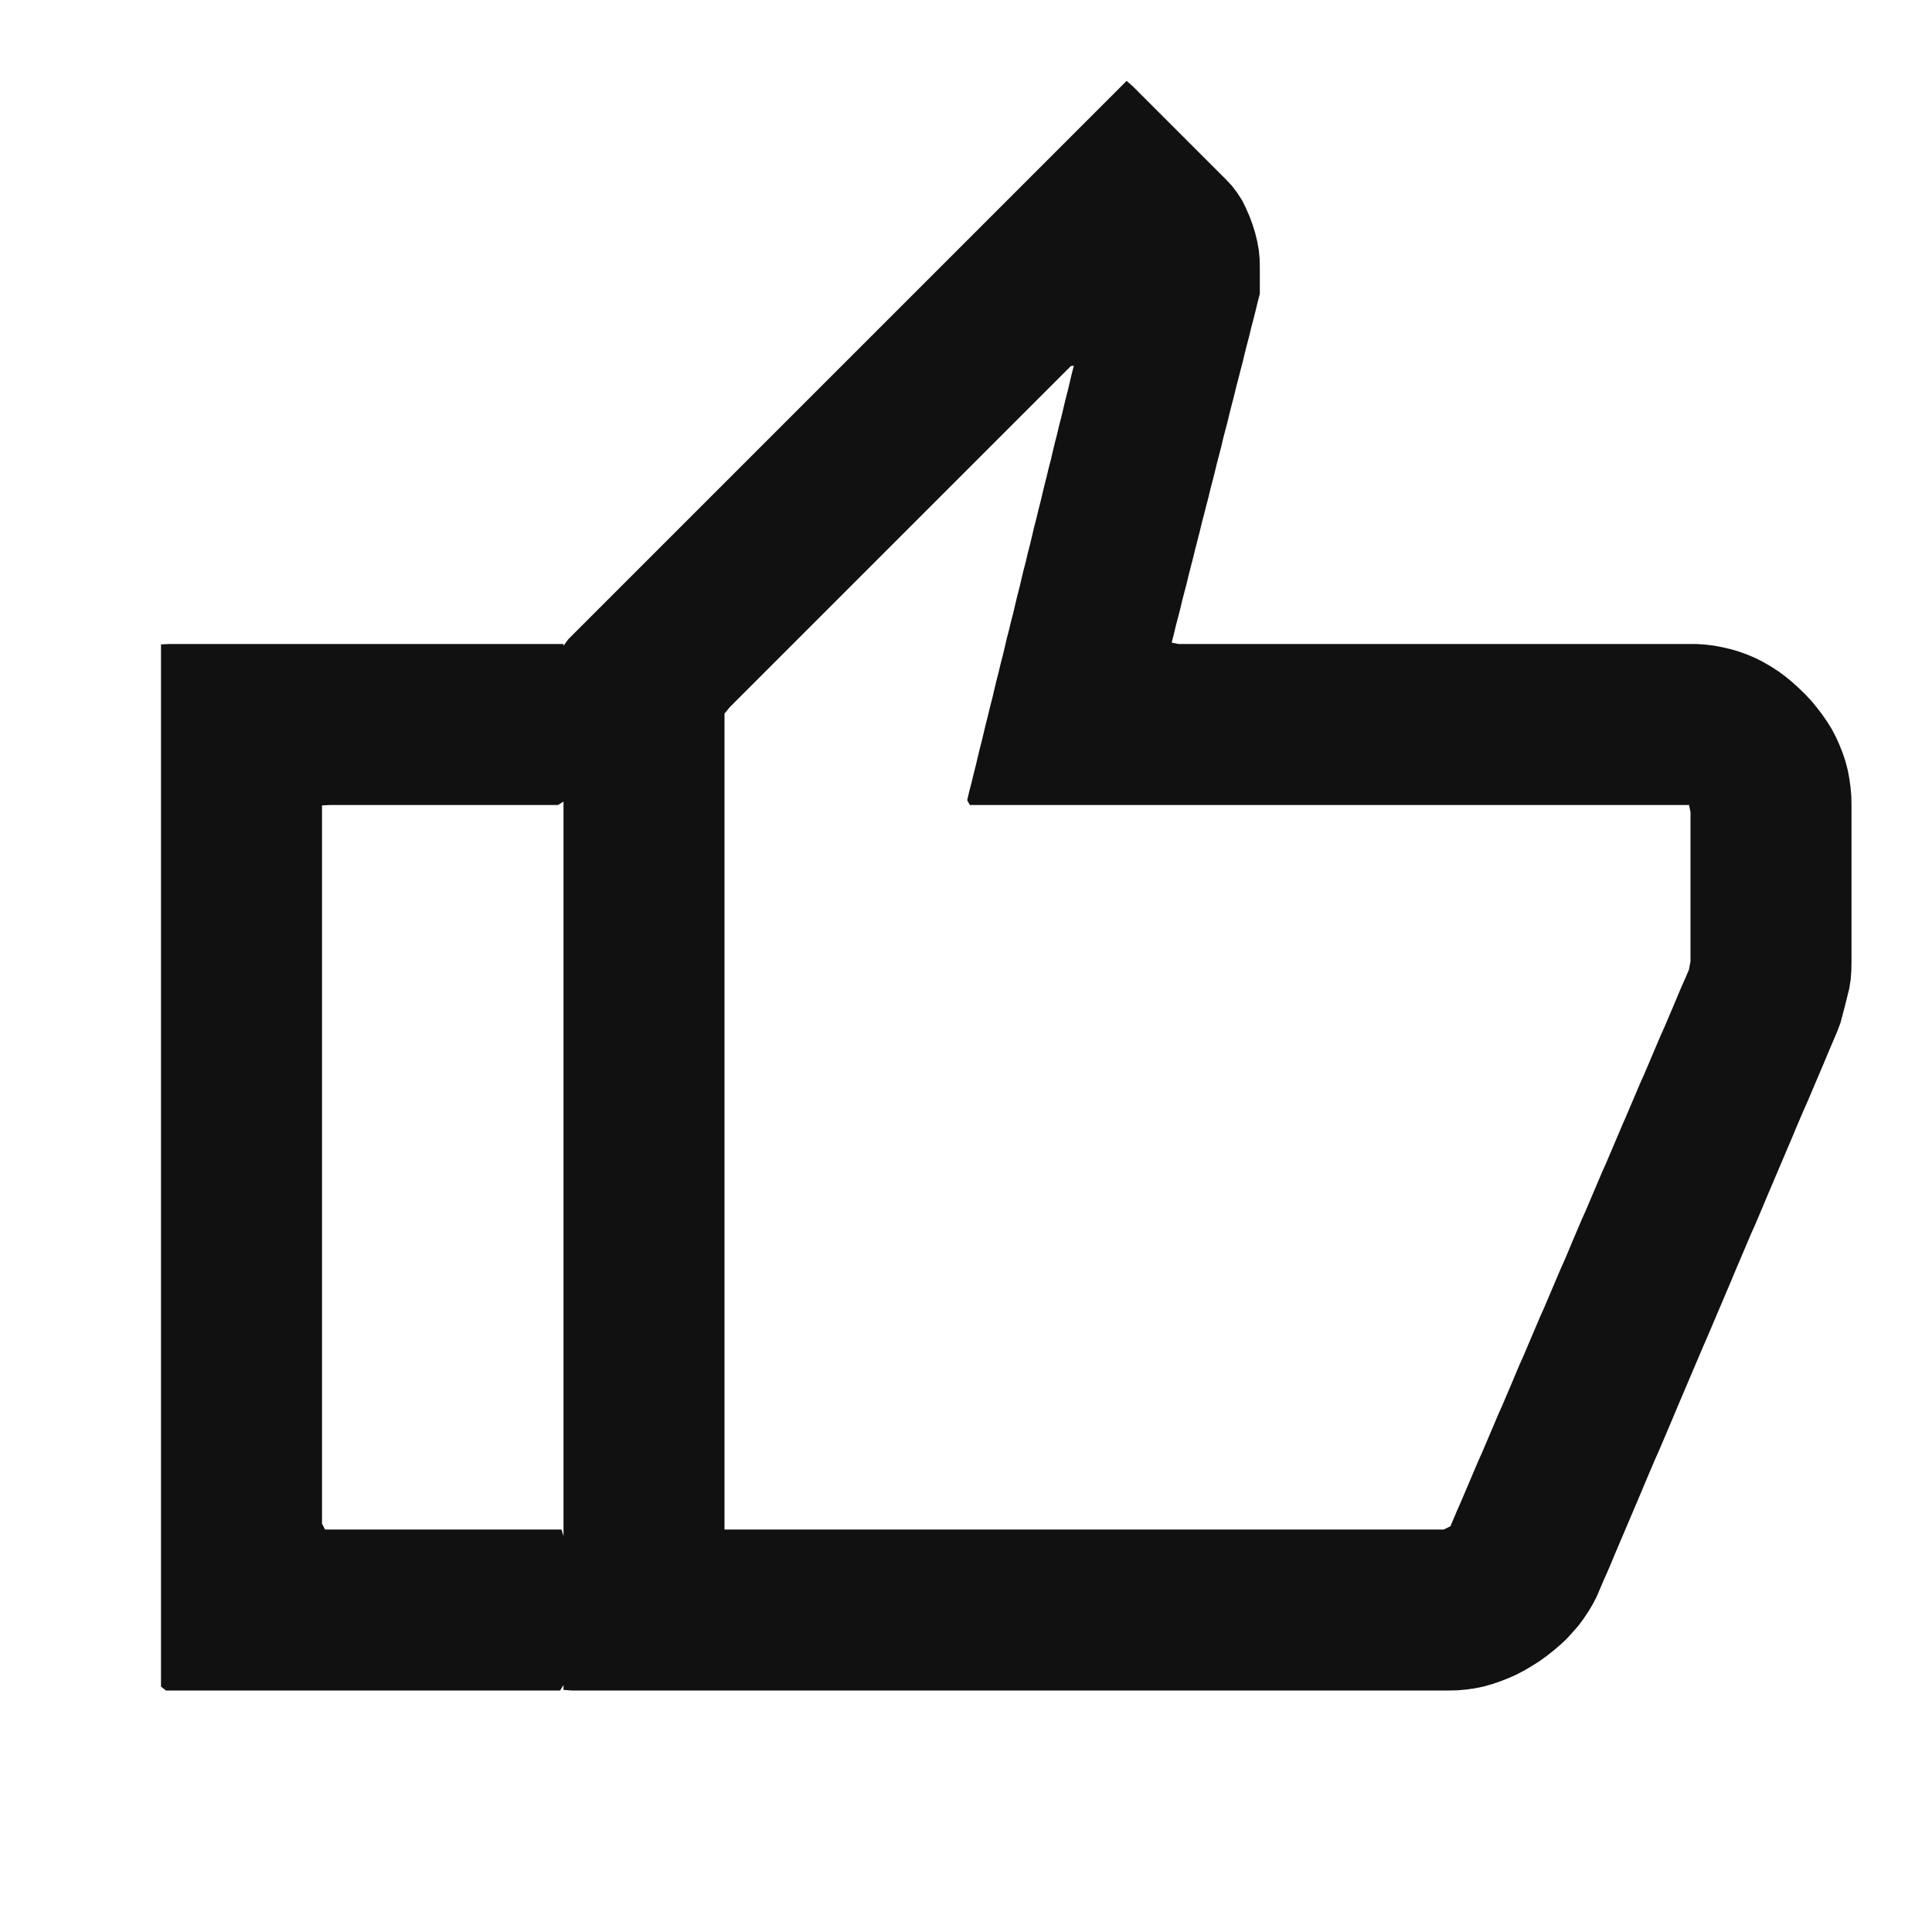
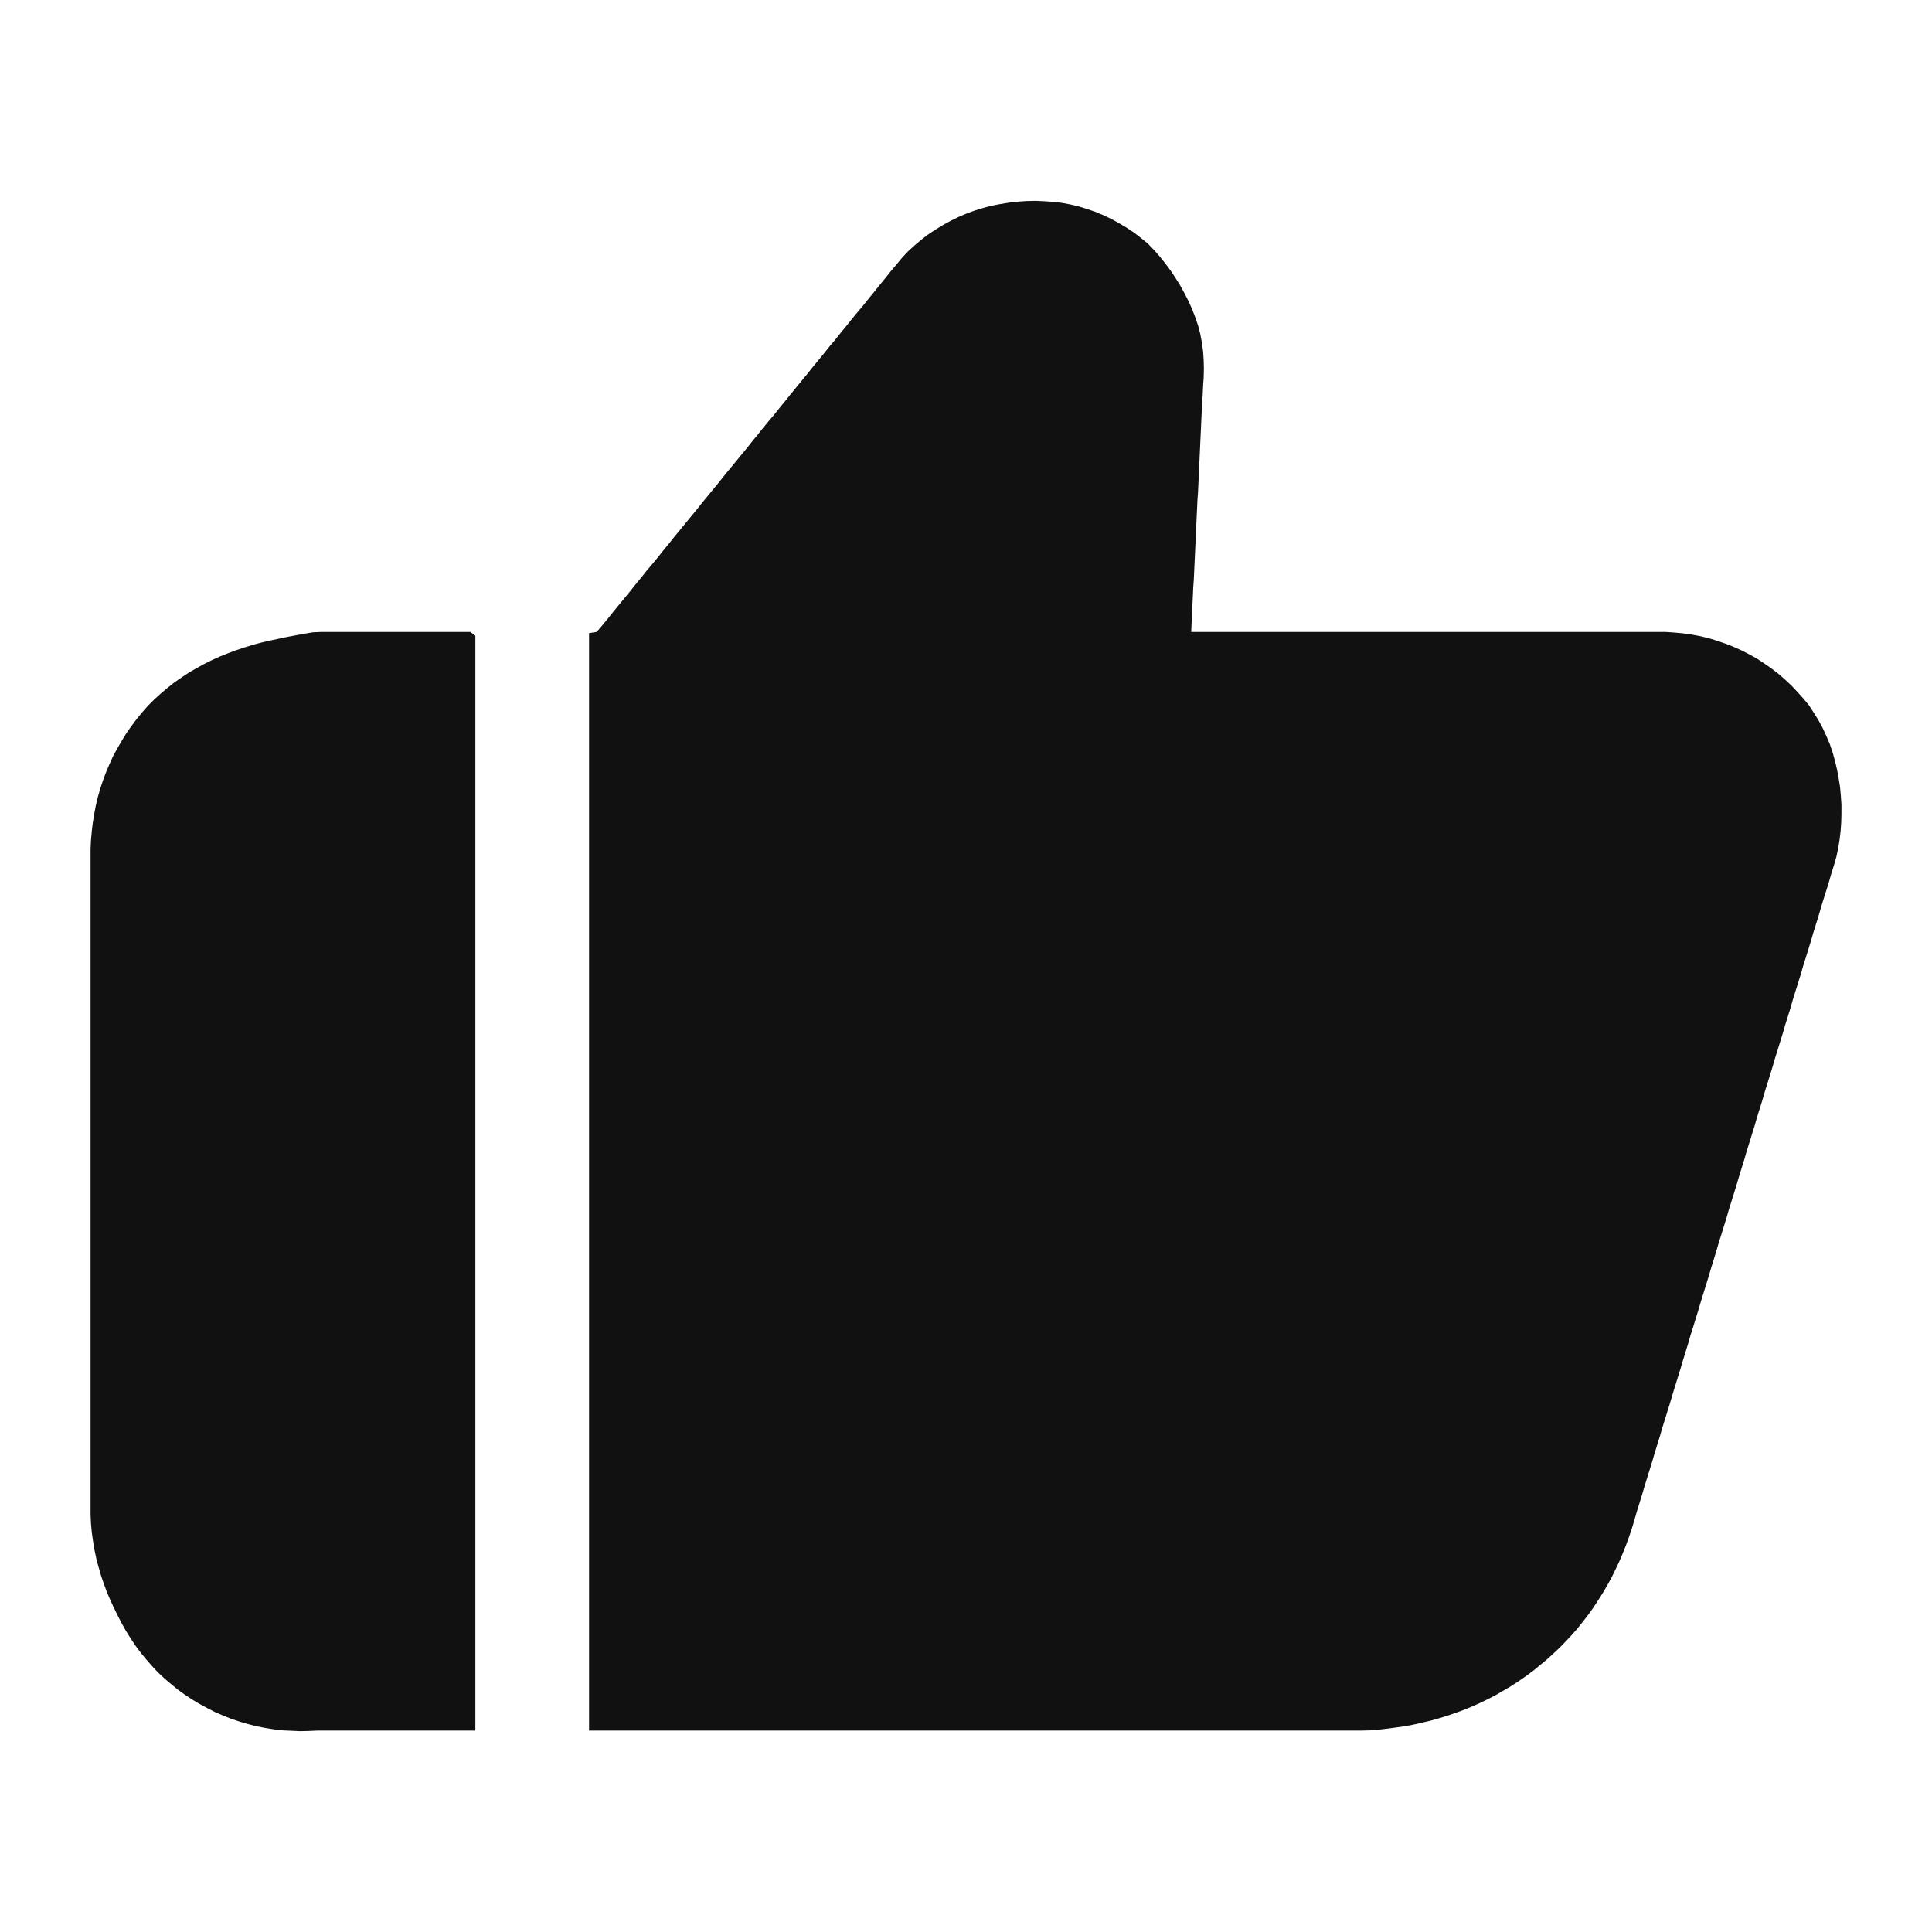
<svg xmlns="http://www.w3.org/2000/svg" width="22.0" height="22.0" viewBox="0 0 960.0 960.0">
-   <path d="M720.0 840.0L715.6 840.0L711.3 840.0L706.9 840.0L702.6 840.0L698.2 840.0L693.8 840.0L689.5 840.0L685.1 840.0L680.8 840.0L676.4 840.0L672.0 840.0L667.7 840.0L663.3 840.0L659.0 840.0L654.6 840.0L650.3 840.0L645.9 840.0L641.5 840.0L637.2 840.0L632.8 840.0L628.5 840.0L624.1 840.0L619.7 840.0L615.4 840.0L611.0 840.0L606.7 840.0L602.3 840.0L597.9 840.0L593.6 840.0L589.2 840.0L584.9 840.0L580.5 840.0L576.1 840.0L571.8 840.0L567.4 840.0L563.1 840.0L558.7 840.0L554.3 840.0L550.0 840.0L545.6 840.0L541.3 840.0L536.9 840.0L532.5 840.0L528.2 840.0L523.8 840.0L519.5 840.0L515.1 840.0L510.8 840.0L506.4 840.0L502.0 840.0L497.7 840.0L493.3 840.0L489.0 840.0L484.6 840.0L480.2 840.0L475.9 840.0L471.5 840.0L467.2 840.0L462.8 840.0L458.4 840.0L454.1 840.0L449.7 840.0L445.4 840.0L441.0 840.0L436.6 840.0L432.3 840.0L427.9 840.0L423.6 840.0L419.2 840.0L414.8 840.0L410.5 840.0L406.1 840.0L401.8 840.0L397.4 840.0L393.0 840.0L388.7 840.0L384.3 840.0L380.0 840.0L375.6 840.0L371.3 840.0L366.9 840.0L362.5 840.0L358.2 840.0L353.8 840.0L349.5 840.0L345.1 840.0L340.7 840.0L336.4 840.0L332.0 840.0L327.7 840.0L323.3 840.0L318.9 840.0L314.6 840.0L310.2 840.0L305.9 840.0L301.5 840.0L297.1 840.0L292.8 840.0L288.4 840.0L284.1 840.0L280.0 839.7L280.0 835.3L280.0 831.0L280.0 826.6L280.0 822.3L280.0 817.9L280.0 813.5L280.0 809.2L280.0 804.8L280.0 800.5L280.0 796.1L280.0 791.8L280.0 787.4L280.0 783.0L280.0 778.7L280.0 774.3L280.0 770.0L280.0 765.6L280.0 761.2L280.0 756.9L280.0 752.5L280.0 748.2L280.0 743.8L280.0 739.4L280.0 735.1L280.0 730.7L280.0 726.4L280.0 722.0L280.0 717.6L280.0 713.3L280.0 708.9L280.0 704.6L280.0 700.2L280.0 695.8L280.0 691.5L280.0 687.1L280.0 682.8L280.0 678.4L280.0 674.0L280.0 669.7L280.0 665.3L280.0 661.0L280.0 656.6L280.0 652.3L280.0 647.9L280.0 643.5L280.0 639.2L280.0 634.8L280.0 630.5L280.0 626.1L280.0 621.7L280.0 617.4L280.0 613.0L280.0 608.7L280.0 604.3L280.0 599.9L280.0 595.6L280.0 591.2L280.0 586.9L280.0 582.5L280.0 578.1L280.0 573.8L280.0 569.4L280.0 565.1L280.0 560.7L280.0 556.3L280.0 552.0L280.0 547.6L280.0 543.3L280.0 538.9L280.0 534.5L280.0 530.2L280.0 525.8L280.0 521.5L280.0 517.1L280.0 512.8L280.0 508.4L280.0 504.0L280.0 499.7L280.0 495.3L280.0 491.0L280.0 486.6L280.0 482.2L280.0 477.9L280.0 473.5L280.0 469.2L280.0 464.8L280.0 460.4L280.0 456.1L280.0 451.7L280.0 447.4L280.0 443.0L280.0 438.6L280.0 434.3L280.0 429.9L280.0 425.6L280.0 421.2L280.0 416.8L280.0 412.5L280.0 408.1L280.0 403.8L280.0 399.4L280.0 395.0L280.0 390.7L280.0 386.3L280.0 382.0L280.0 377.6L280.0 373.3L280.0 368.9L280.0 364.5L280.0 360.2L280.0 355.8L280.0 351.5L280.0 347.1L280.0 342.7L280.0 338.4L280.0 334.0L280.0 329.7L280.0 325.3L280.0 320.9L282.4 317.6L285.5 314.5L288.6 311.4L291.7 308.3L294.7 305.3L297.8 302.2L300.9 299.1L304.0 296.0L307.1 292.9L310.2 289.8L313.2 286.8L316.3 283.7L319.4 280.6L322.5 277.5L325.6 274.4L328.7 271.3L331.7 268.3L334.8 265.2L337.9 262.1L341.0 259.0L344.1 255.9L347.2 252.8L350.2 249.8L353.3 246.7L356.4 243.6L359.5 240.5L362.6 237.4L365.6 234.4L368.7 231.3L371.8 228.2L374.9 225.1L378.0 222.0L381.1 218.9L384.1 215.9L387.2 212.8L390.3 209.7L393.4 206.6L396.5 203.5L399.6 200.4L402.6 197.4L405.7 194.3L408.8 191.2L411.9 188.1L415.0 185.0L418.1 181.9L421.1 178.9L424.2 175.8L427.3 172.7L430.4 169.6L433.5 166.5L436.5 163.5L439.6 160.4L442.7 157.3L445.8 154.2L448.9 151.1L452.0 148.0L455.0 145.0L458.1 141.9L461.2 138.8L464.3 135.7L467.4 132.6L470.5 129.5L473.5 126.5L476.6 123.4L479.7 120.3L482.8 117.2L485.9 114.1L488.9 111.1L492.0 108.0L495.1 104.9L498.2 101.8L501.3 98.7L504.4 95.6L507.4 92.6L510.5 89.5L513.6 86.4L516.7 83.3L519.8 80.2L522.9 77.1L525.9 74.1L529.0 71.0L532.1 67.9L535.2 64.8L538.3 61.7L541.4 58.6L544.4 55.6L547.5 52.5L550.6 49.4L553.7 46.3L556.8 43.2L559.8 40.2L562.9 42.9L566.0 46.0L569.1 49.1L572.2 52.2L575.3 55.3L578.3 58.3L581.4 61.4L584.5 64.5L587.6 67.6L590.7 70.7L593.8 73.8L596.8 76.8L599.9 79.9L603.0 83.0L606.1 86.1L609.2 89.2L612.1 92.3L614.7 95.7L617.1 99.4L619.0 103.2L620.8 107.3L622.4 111.6L623.7 115.8L624.7 119.9L625.5 124.3L625.9 128.6L626.0 132.9L626.0 137.3L626.0 141.6L626.0 146.0L624.9 150.2L623.9 154.4L622.8 158.7L621.7 162.9L620.7 167.1L619.6 171.3L618.5 175.6L617.5 179.8L616.4 184.0L615.3 188.3L614.2 192.5L613.2 196.7L612.1 200.9L611.0 205.2L610.0 209.4L608.9 213.6L607.8 217.8L606.8 222.1L605.7 226.3L604.6 230.5L603.6 234.7L602.5 239.0L601.4 243.2L600.4 247.4L599.3 251.6L598.2 255.9L597.1 260.1L596.1 264.3L595.0 268.6L593.9 272.8L592.9 277.0L591.8 281.2L590.7 285.5L589.7 289.7L588.6 293.9L587.5 298.1L586.5 302.4L585.4 306.6L584.3 310.8L583.3 315.0L582.2 319.3L585.6 320.0L590.0 320.0L594.3 320.0L598.7 320.0L603.0 320.0L607.4 320.0L611.8 320.0L616.1 320.0L620.5 320.0L624.8 320.0L629.2 320.0L633.6 320.0L637.9 320.0L642.3 320.0L646.6 320.0L651.0 320.0L655.4 320.0L659.7 320.0L664.1 320.0L668.4 320.0L672.8 320.0L677.2 320.0L681.5 320.0L685.9 320.0L690.2 320.0L694.6 320.0L698.9 320.0L703.3 320.0L707.7 320.0L712.0 320.0L716.4 320.0L720.7 320.0L725.1 320.0L729.5 320.0L733.8 320.0L738.2 320.0L742.5 320.0L746.9 320.0L751.3 320.0L755.6 320.0L760.0 320.0L764.3 320.0L768.7 320.0L773.1 320.0L777.4 320.0L781.8 320.0L786.1 320.0L790.5 320.0L794.9 320.0L799.2 320.0L803.6 320.0L807.9 320.0L812.3 320.0L816.7 320.0L821.0 320.0L825.4 320.0L829.7 320.0L834.1 320.0L838.4 320.0L842.9 320.0L847.3 320.3L851.6 320.8L855.8 321.6L860.1 322.6L864.2 323.8L868.3 325.3L872.3 327.0L876.2 329.0L880.0 331.2L883.7 333.6L887.1 336.1L890.5 338.9L893.7 341.8L897.0 345.0L900.0 348.2L902.8 351.6L905.4 355.0L907.9 358.6L910.2 362.3L912.2 366.1L914.0 370.1L915.6 374.1L917.0 378.3L918.1 382.5L918.9 386.7L919.5 391.0L919.9 395.4L920.0 399.8L920.0 404.2L920.0 408.5L920.0 412.9L920.0 417.3L920.0 421.6L920.0 426.0L920.0 430.3L920.0 434.7L920.0 439.1L920.0 443.4L920.0 447.8L920.0 452.1L920.0 456.5L920.0 460.9L920.0 465.2L920.0 469.6L920.0 473.9L920.0 478.3L919.9 482.5L919.6 486.7L918.9 491.1L917.8 495.6L916.7 500.0L915.6 504.2L914.5 508.3L913.0 512.3L911.3 516.3L909.6 520.3L907.9 524.3L906.2 528.4L904.5 532.4L902.8 536.4L901.1 540.4L899.4 544.4L897.7 548.4L895.9 552.4L894.2 556.4L892.5 560.4L890.8 564.5L889.1 568.5L887.4 572.5L885.7 576.5L884.0 580.5L882.3 584.5L880.6 588.5L878.9 592.5L877.2 596.5L875.5 600.6L873.8 604.6L872.1 608.6L870.3 612.6L868.6 616.6L866.9 620.6L865.2 624.6L863.5 628.6L861.8 632.6L860.1 636.7L858.4 640.7L856.7 644.7L855.0 648.7L853.3 652.7L851.6 656.7L849.9 660.7L848.2 664.7L846.4 668.8L844.7 672.8L843.0 676.8L841.3 680.8L839.6 684.8L837.9 688.8L836.2 692.8L834.5 696.8L832.8 700.8L831.1 704.9L829.4 708.9L827.7 712.9L826.0 716.9L824.3 720.9L822.5 724.9L820.8 728.9L819.1 732.9L817.4 736.9L815.7 741.0L814.0 745.0L812.3 749.0L810.6 753.0L808.9 757.0L807.2 761.0L805.5 765.0L803.8 769.0L802.1 773.0L800.4 777.1L798.7 781.1L796.9 785.1L795.2 789.1L793.5 793.1L791.5 797.0L789.3 800.7L786.9 804.3L784.3 807.8L781.4 811.1L778.5 814.3L775.3 817.3L772.0 820.1L768.6 822.8L765.0 825.4L761.2 827.8L757.5 830.0L753.7 832.0L749.7 833.8L745.6 835.4L741.5 836.8L737.3 838.0L733.0 838.9L728.7 839.5L724.4 839.9L720.0 840.0ZM360.0 760.0L364.4 760.0L368.7 760.0L373.1 760.0L377.4 760.0L381.8 760.0L386.2 760.0L390.5 760.0L394.9 760.0L399.2 760.0L403.6 760.0L407.9 760.0L412.3 760.0L416.7 760.0L421.0 760.0L425.4 760.0L429.7 760.0L434.1 760.0L438.5 760.0L442.8 760.0L447.2 760.0L451.5 760.0L455.9 760.0L460.3 760.0L464.6 760.0L469.0 760.0L473.3 760.0L477.7 760.0L482.0 760.0L486.4 760.0L490.8 760.0L495.1 760.0L499.5 760.0L503.8 760.0L508.2 760.0L512.6 760.0L516.9 760.0L521.3 760.0L525.6 760.0L530.0 760.0L534.4 760.0L538.7 760.0L543.1 760.0L547.4 760.0L551.8 760.0L556.1 760.0L560.5 760.0L564.9 760.0L569.2 760.0L573.6 760.0L577.9 760.0L582.3 760.0L586.7 760.0L591.0 760.0L595.4 760.0L599.7 760.0L604.1 760.0L608.4 760.0L612.8 760.0L617.2 760.0L621.5 760.0L625.9 760.0L630.2 760.0L634.6 760.0L639.0 760.0L643.3 760.0L647.7 760.0L652.0 760.0L656.4 760.0L660.8 760.0L665.1 760.0L669.5 760.0L673.8 760.0L678.2 760.0L682.5 760.0L686.9 760.0L691.3 760.0L695.6 760.0L700.0 760.0L704.3 760.0L708.7 760.0L713.1 760.0L717.4 760.0L720.7 758.4L722.4 754.4L724.1 750.4L725.9 746.3L727.6 742.3L729.3 738.3L731.0 734.3L732.7 730.3L734.4 726.3L736.2 722.3L737.9 718.3L739.6 714.3L741.3 710.3L743.0 706.3L744.7 702.3L746.5 698.3L748.2 694.3L749.9 690.3L751.6 686.3L753.3 682.2L755.0 678.2L756.8 674.2L758.5 670.2L760.2 666.2L761.9 662.2L763.6 658.2L765.3 654.2L767.1 650.2L768.8 646.2L770.5 642.2L772.2 638.2L773.9 634.2L775.6 630.2L777.4 626.2L779.1 622.2L780.8 618.1L782.5 614.1L784.2 610.1L785.9 606.1L787.7 602.1L789.4 598.1L791.1 594.1L792.8 590.1L794.5 586.1L796.2 582.1L798.0 578.1L799.7 574.1L801.4 570.1L803.1 566.1L804.8 562.1L806.5 558.1L808.3 554.0L810.0 550.0L811.7 546.0L813.4 542.0L815.1 538.0L816.9 534.0L818.6 530.0L820.3 526.0L822.0 522.0L823.7 518.0L825.4 514.0L827.2 510.0L828.9 506.0L830.6 502.0L832.3 498.0L834.0 493.9L835.7 489.9L837.5 485.9L839.2 481.9L840.0 477.7L840.0 473.4L840.0 469.0L840.0 464.7L840.0 460.3L840.0 455.9L840.0 451.6L840.0 447.2L840.0 442.9L840.0 438.5L840.0 434.2L840.0 429.8L840.0 425.4L840.0 421.1L840.0 416.7L840.0 412.4L840.0 408.0L840.0 403.6L839.3 400.0L834.9 400.0L830.6 400.0L826.2 400.0L821.8 400.0L817.5 400.0L813.1 400.0L808.8 400.0L804.4 400.0L800.1 400.0L795.7 400.0L791.3 400.0L787.0 400.0L782.6 400.0L778.3 400.0L773.9 400.0L769.5 400.0L765.2 400.0L760.8 400.0L756.5 400.0L752.1 400.0L747.7 400.0L743.4 400.0L739.0 400.0L734.7 400.0L730.3 400.0L726.0 400.0L721.6 400.0L717.2 400.0L712.9 400.0L708.5 400.0L704.2 400.0L699.8 400.0L695.4 400.0L691.1 400.0L686.7 400.0L682.4 400.0L678.0 400.0L673.7 400.0L669.3 400.0L664.9 400.0L660.6 400.0L656.2 400.0L651.9 400.0L647.5 400.0L643.1 400.0L638.8 400.0L634.4 400.0L630.1 400.0L625.7 400.0L621.3 400.0L617.0 400.0L612.6 400.0L608.3 400.0L603.9 400.0L599.6 400.0L595.2 400.0L590.8 400.0L586.5 400.0L582.1 400.0L577.8 400.0L573.4 400.0L569.0 400.0L564.7 400.0L560.3 400.0L556.0 400.0L551.6 400.0L547.2 400.0L542.9 400.0L538.5 400.0L534.2 400.0L529.8 400.0L525.5 400.0L521.1 400.0L516.7 400.0L512.4 400.0L508.0 400.0L503.7 400.0L499.3 400.0L494.9 400.0L490.6 400.0L486.2 400.0L481.9 400.0L480.6 397.6L481.6 393.3L482.7 389.1L483.7 384.9L484.8 380.6L485.8 376.4L486.8 372.2L487.9 367.9L488.9 363.7L489.9 359.5L491.0 355.2L492.0 351.0L493.1 346.8L494.1 342.5L495.1 338.3L496.2 334.1L497.2 329.8L498.3 325.6L499.3 321.4L500.3 317.1L501.4 312.9L502.4 308.7L503.5 304.5L504.5 300.2L505.5 296.0L506.6 291.8L507.6 287.5L508.6 283.3L509.7 279.1L510.7 274.8L511.8 270.6L512.8 266.4L513.8 262.1L514.9 257.9L515.9 253.7L517.0 249.4L518.0 245.2L519.0 241.0L520.1 236.7L521.1 232.5L522.2 228.3L523.2 224.0L524.2 219.8L525.3 215.6L526.3 211.3L527.4 207.1L528.4 202.9L529.4 198.6L530.5 194.4L531.5 190.2L532.5 185.9L533.6 181.7L532.1 181.9L529.1 184.9L526.0 188.0L522.9 191.1L519.8 194.2L516.7 197.3L513.7 200.3L510.6 203.4L507.5 206.5L504.4 209.6L501.3 212.7L498.2 215.8L495.2 218.8L492.1 221.9L489.0 225.0L485.9 228.1L482.8 231.2L479.8 234.2L476.7 237.3L473.6 240.4L470.5 243.5L467.4 246.6L464.3 249.7L461.3 252.7L458.2 255.8L455.1 258.9L452.0 262.0L448.9 265.1L445.8 268.2L442.8 271.2L439.7 274.3L436.6 277.4L433.5 280.5L430.4 283.6L427.4 286.6L424.3 289.7L421.2 292.8L418.1 295.9L415.0 299.0L411.9 302.1L408.9 305.1L405.8 308.2L402.7 311.3L399.6 314.4L396.5 317.5L393.5 320.5L390.4 323.6L387.3 326.7L384.2 329.8L381.1 332.9L378.0 336.0L375.0 339.0L371.9 342.1L368.8 345.2L365.7 348.3L362.6 351.4L360.0 354.6L360.0 359.0L360.0 363.4L360.0 367.7L360.0 372.1L360.0 376.4L360.0 380.8L360.0 385.1L360.0 389.5L360.0 393.9L360.0 398.2L360.0 402.6L360.0 406.9L360.0 411.3L360.0 415.7L360.0 420.0L360.0 424.4L360.0 428.7L360.0 433.1L360.0 437.5L360.0 441.8L360.0 446.2L360.0 450.5L360.0 454.9L360.0 459.2L360.0 463.6L360.0 468.0L360.0 472.3L360.0 476.7L360.0 481.0L360.0 485.4L360.0 489.8L360.0 494.1L360.0 498.5L360.0 502.8L360.0 507.2L360.0 511.6L360.0 515.9L360.0 520.3L360.0 524.6L360.0 529.0L360.0 533.3L360.0 537.7L360.0 542.1L360.0 546.4L360.0 550.8L360.0 555.1L360.0 559.5L360.0 563.9L360.0 568.2L360.0 572.6L360.0 576.9L360.0 581.3L360.0 585.6L360.0 590.0L360.0 594.4L360.0 598.7L360.0 603.1L360.0 607.4L360.0 611.8L360.0 616.2L360.0 620.5L360.0 624.9L360.0 629.2L360.0 633.6L360.0 638.0L360.0 642.3L360.0 646.7L360.0 651.0L360.0 655.4L360.0 659.7L360.0 664.1L360.0 668.5L360.0 672.8L360.0 677.2L360.0 681.5L360.0 685.9L360.0 690.3L360.0 694.6L360.0 699.0L360.0 703.3L360.0 707.7L360.0 712.1L360.0 716.4L360.0 720.8L360.0 725.1L360.0 729.5L360.0 733.8L360.0 738.2L360.0 742.6L360.0 746.9L360.0 751.3L360.0 755.6L360.0 760.0ZM360.0 354.0L360.0 358.3L360.0 362.7L360.0 367.0L360.0 371.4L360.0 375.7L360.0 380.1L360.0 384.4L360.0 388.7L360.0 393.1L360.0 397.4L360.0 401.8L360.0 406.1L360.0 410.4L360.0 414.8L360.0 419.1L360.0 423.5L360.0 427.8L360.0 432.2L360.0 436.5L360.0 440.8L360.0 445.2L360.0 449.5L360.0 453.9L360.0 458.2L360.0 462.6L360.0 466.9L360.0 471.2L360.0 475.6L360.0 479.9L360.0 484.3L360.0 488.6L360.0 493.0L360.0 497.3L360.0 501.6L360.0 506.0L360.0 510.3L360.0 514.7L360.0 519.0L360.0 523.3L360.0 527.7L360.0 532.0L360.0 536.4L360.0 540.7L360.0 545.1L360.0 549.4L360.0 553.7L360.0 558.1L360.0 562.4L360.0 566.8L360.0 571.1L360.0 575.5L360.0 579.8L360.0 584.1L360.0 588.5L360.0 592.8L360.0 597.2L360.0 601.5L360.0 605.9L360.0 610.2L360.0 614.5L360.0 618.9L360.0 623.2L360.0 627.6L360.0 631.9L360.0 636.2L360.0 640.6L360.0 644.9L360.0 649.3L360.0 653.6L360.0 658.0L360.0 662.3L360.0 666.6L360.0 671.0L360.0 675.3L360.0 679.7L360.0 684.0L360.0 688.4L360.0 692.7L360.0 697.0L360.0 701.4L360.0 705.7L360.0 710.1L360.0 714.4L360.0 718.7L360.0 723.1L360.0 727.4L360.0 731.8L360.0 736.1L360.0 740.5L360.0 744.8L360.0 749.1L360.0 753.5L360.0 757.8L360.0 757.8L360.0 753.5L360.0 749.1L360.0 744.8L360.0 740.5L360.0 736.1L360.0 731.8L360.0 727.4L360.0 723.1L360.0 718.7L360.0 714.4L360.0 710.1L360.0 705.7L360.0 701.4L360.0 697.0L360.0 692.7L360.0 688.4L360.0 684.0L360.0 679.7L360.0 675.3L360.0 671.0L360.0 666.6L360.0 662.3L360.0 658.0L360.0 653.6L360.0 649.3L360.0 644.9L360.0 640.6L360.0 636.2L360.0 631.9L360.0 627.6L360.0 623.2L360.0 618.9L360.0 614.5L360.0 610.2L360.0 605.9L360.0 601.5L360.0 597.2L360.0 592.8L360.0 588.5L360.0 584.1L360.0 579.8L360.0 575.5L360.0 571.1L360.0 566.8L360.0 562.4L360.0 558.1L360.0 553.7L360.0 549.4L360.0 545.1L360.0 540.7L360.0 536.4L360.0 532.0L360.0 527.7L360.0 523.3L360.0 519.0L360.0 514.7L360.0 510.3L360.0 506.0L360.0 501.6L360.0 497.3L360.0 493.0L360.0 488.6L360.0 484.3L360.0 479.9L360.0 475.6L360.0 471.2L360.0 466.9L360.0 462.6L360.0 458.2L360.0 453.9L360.0 449.5L360.0 445.2L360.0 440.8L360.0 436.5L360.0 432.2L360.0 427.8L360.0 423.5L360.0 419.1L360.0 414.8L360.0 410.4L360.0 406.1L360.0 401.8L360.0 397.4L360.0 393.1L360.0 388.7L360.0 384.4L360.0 380.1L360.0 375.7L360.0 371.4L360.0 367.0L360.0 362.7L360.0 358.3L360.0 354.0ZM280.0 320.0L280.0 324.4L280.0 328.7L280.0 333.1L280.0 337.4L280.0 341.8L280.0 346.1L280.0 350.5L280.0 354.8L280.0 359.2L280.0 363.5L280.0 367.9L280.0 372.2L280.0 376.6L280.0 380.9L280.0 385.3L280.0 389.6L280.0 394.0L280.0 398.3L277.3 400.0L273.0 400.0L268.6 400.0L264.2 400.0L259.9 400.0L255.5 400.0L251.2 400.0L246.8 400.0L242.5 400.0L238.1 400.0L233.8 400.0L229.4 400.0L225.1 400.0L220.7 400.0L216.4 400.0L212.0 400.0L207.7 400.0L203.3 400.0L199.0 400.0L194.6 400.0L190.3 400.0L185.9 400.0L181.6 400.0L177.2 400.0L172.8 400.0L168.5 400.0L164.1 400.0L160.0 400.2L160.0 404.6L160.0 408.9L160.0 413.3L160.0 417.6L160.0 422.0L160.0 426.3L160.0 430.7L160.0 435.0L160.0 439.4L160.0 443.7L160.0 448.1L160.0 452.4L160.0 456.8L160.0 461.1L160.0 465.5L160.0 469.8L160.0 474.2L160.0 478.5L160.0 482.9L160.0 487.3L160.0 491.6L160.0 496.0L160.0 500.3L160.0 504.7L160.0 509.0L160.0 513.4L160.0 517.7L160.0 522.1L160.0 526.4L160.0 530.8L160.0 535.1L160.0 539.5L160.0 543.8L160.0 548.2L160.0 552.5L160.0 556.9L160.0 561.2L160.0 565.6L160.0 569.9L160.0 574.3L160.0 578.7L160.0 583.0L160.0 587.4L160.0 591.7L160.0 596.1L160.0 600.4L160.0 604.8L160.0 609.1L160.0 613.5L160.0 617.8L160.0 622.2L160.0 626.5L160.0 630.9L160.0 635.2L160.0 639.6L160.0 643.9L160.0 648.3L160.0 652.6L160.0 657.0L160.0 661.3L160.0 665.7L160.0 670.1L160.0 674.4L160.0 678.8L160.0 683.1L160.0 687.5L160.0 691.8L160.0 696.2L160.0 700.5L160.0 704.9L160.0 709.2L160.0 713.6L160.0 717.9L160.0 722.3L160.0 726.6L160.0 731.0L160.0 735.3L160.0 739.7L160.0 744.0L160.0 748.4L160.0 752.7L160.0 757.1L161.5 760.0L165.8 760.0L170.2 760.0L174.5 760.0L178.9 760.0L183.2 760.0L187.6 760.0L191.9 760.0L196.3 760.0L200.6 760.0L205.0 760.0L209.3 760.0L213.7 760.0L218.0 760.0L222.4 760.0L226.7 760.0L231.1 760.0L235.4 760.0L239.8 760.0L244.1 760.0L248.5 760.0L252.8 760.0L257.2 760.0L261.6 760.0L265.9 760.0L270.3 760.0L274.6 760.0L279.0 760.0L280.0 763.3L280.0 767.7L280.0 772.0L280.0 776.4L280.0 780.7L280.0 785.1L280.0 789.4L280.0 793.8L280.0 798.1L280.0 802.5L280.0 806.8L280.0 811.2L280.0 815.5L280.0 819.9L280.0 824.2L280.0 828.6L280.0 833.0L280.0 837.3L278.3 840.0L274.0 840.0L269.6 840.0L265.3 840.0L260.9 840.0L256.6 840.0L252.2 840.0L247.9 840.0L243.5 840.0L239.2 840.0L234.8 840.0L230.5 840.0L226.1 840.0L221.8 840.0L217.4 840.0L213.1 840.0L208.7 840.0L204.4 840.0L200.0 840.0L195.6 840.0L191.3 840.0L186.9 840.0L182.6 840.0L178.2 840.0L173.9 840.0L169.5 840.0L165.2 840.0L160.8 840.0L156.5 840.0L152.1 840.0L147.8 840.0L143.4 840.0L139.1 840.0L134.7 840.0L130.4 840.0L126.0 840.0L121.7 840.0L117.3 840.0L113.0 840.0L108.6 840.0L104.2 840.0L99.9 840.0L95.5 840.0L91.2 840.0L86.8 840.0L82.5 840.0L80.0 838.1L80.0 833.8L80.0 829.4L80.0 825.1L80.0 820.7L80.0 816.4L80.0 812.0L80.0 807.7L80.0 803.3L80.0 799.0L80.0 794.6L80.0 790.3L80.0 785.9L80.0 781.6L80.0 777.2L80.0 772.8L80.0 768.5L80.0 764.1L80.0 759.8L80.0 755.4L80.0 751.1L80.0 746.7L80.0 742.4L80.0 738.0L80.0 733.7L80.0 729.3L80.0 725.0L80.0 720.6L80.0 716.3L80.0 711.9L80.0 707.6L80.0 703.2L80.0 698.9L80.0 694.5L80.0 690.2L80.0 685.8L80.0 681.5L80.0 677.1L80.0 672.7L80.0 668.4L80.0 664.0L80.0 659.7L80.0 655.3L80.0 651.0L80.0 646.6L80.0 642.3L80.0 637.9L80.0 633.6L80.0 629.2L80.0 624.9L80.0 620.5L80.0 616.2L80.0 611.8L80.0 607.5L80.0 603.1L80.0 598.8L80.0 594.4L80.0 590.1L80.0 585.7L80.0 581.3L80.0 577.0L80.0 572.6L80.0 568.3L80.0 563.9L80.0 559.6L80.0 555.2L80.0 550.9L80.0 546.5L80.0 542.2L80.0 537.8L80.0 533.5L80.0 529.1L80.0 524.8L80.0 520.4L80.0 516.1L80.0 511.7L80.0 507.4L80.0 503.0L80.0 498.7L80.0 494.3L80.0 489.9L80.0 485.6L80.0 481.2L80.0 476.9L80.0 472.5L80.0 468.2L80.0 463.8L80.0 459.5L80.0 455.1L80.0 450.8L80.0 446.4L80.0 442.1L80.0 437.7L80.0 433.4L80.0 429.0L80.0 424.7L80.0 420.3L80.0 416.0L80.0 411.6L80.0 407.3L80.0 402.9L80.0 398.5L80.0 394.2L80.0 389.8L80.0 385.5L80.0 381.1L80.0 376.8L80.0 372.4L80.0 368.1L80.0 363.7L80.0 359.4L80.0 355.0L80.0 350.7L80.0 346.3L80.0 342.0L80.0 337.6L80.0 333.3L80.0 328.9L80.0 324.6L80.0 320.2L84.1 320.0L88.5 320.0L92.8 320.0L97.2 320.0L101.6 320.0L105.9 320.0L110.3 320.0L114.6 320.0L119.0 320.0L123.3 320.0L127.7 320.0L132.0 320.0L136.4 320.0L140.7 320.0L145.1 320.0L149.4 320.0L153.8 320.0L158.1 320.0L162.5 320.0L166.8 320.0L171.2 320.0L175.5 320.0L179.9 320.0L184.2 320.0L188.6 320.0L193.0 320.0L197.3 320.0L201.7 320.0L206.0 320.0L210.4 320.0L214.7 320.0L219.1 320.0L223.4 320.0L227.8 320.0L232.1 320.0L236.5 320.0L240.8 320.0L245.2 320.0L249.5 320.0L253.9 320.0L258.2 320.0L262.6 320.0L266.9 320.0L271.3 320.0L275.6 320.0L280.0 320.0Z" fill="#111111" />
+   <path d="M292.7 859.9L292.7 855.5L292.7 851.2L292.7 846.8L292.7 842.4L292.7 838.1L292.7 833.7L292.7 829.4L292.7 825.0L292.7 820.6L292.7 816.3L292.7 811.9L292.7 807.5L292.7 803.2L292.7 798.8L292.7 794.5L292.7 790.1L292.7 785.7L292.7 781.4L292.7 777.0L292.7 772.6L292.7 768.3L292.7 763.9L292.7 759.6L292.7 755.2L292.7 750.8L292.7 746.5L292.7 742.1L292.7 737.7L292.7 733.4L292.7 729.0L292.7 724.7L292.7 720.3L292.7 715.9L292.7 711.6L292.7 707.2L292.7 702.8L292.7 698.5L292.7 694.1L292.7 689.8L292.7 685.4L292.7 681.0L292.7 676.7L292.7 672.3L292.7 667.9L292.7 663.6L292.7 659.2L292.7 654.9L292.7 650.5L292.7 646.1L292.7 641.8L292.7 637.4L292.7 633.0L292.7 628.7L292.7 624.3L292.7 619.9L292.7 615.6L292.7 611.2L292.7 606.9L292.7 602.5L292.7 598.1L292.7 593.8L292.7 589.4L292.7 585.0L292.7 580.7L292.7 576.3L292.7 572.0L292.7 567.6L292.7 563.2L292.7 558.9L292.7 554.5L292.7 550.1L292.7 545.8L292.7 541.4L292.7 537.1L292.7 532.7L292.7 528.3L292.7 524.0L292.7 519.6L292.7 515.2L292.7 510.9L292.7 506.5L292.7 502.2L292.7 497.8L292.7 493.4L292.7 489.1L292.7 484.7L292.7 480.3L292.7 476.0L292.7 471.6L292.7 467.3L292.7 462.9L292.7 458.5L292.7 454.2L292.7 449.8L292.7 445.4L292.7 441.1L292.7 436.7L292.7 432.4L292.7 428.0L292.7 423.6L292.7 419.3L292.7 414.9L292.7 410.5L292.7 406.2L292.7 401.8L292.7 397.4L292.7 393.1L292.7 388.7L292.7 384.4L292.7 380.0L292.7 375.6L292.7 371.3L292.7 366.9L292.7 362.5L292.7 358.2L292.7 353.8L292.7 349.5L292.7 345.1L292.7 340.7L292.7 336.4L292.7 332.0L292.7 327.6L292.7 323.3L292.7 318.9L292.7 314.6L296.5 314.0L299.3 310.7L302.1 307.3L304.8 303.9L307.6 300.5L310.3 297.2L313.1 293.8L315.8 290.4L318.6 287.0L321.3 283.6L324.1 280.3L326.9 276.9L329.6 273.5L332.4 270.1L335.1 266.7L337.9 263.3L340.6 260.0L343.4 256.6L346.2 253.2L348.9 249.8L351.7 246.4L354.4 243.1L357.2 239.7L359.9 236.3L362.7 232.9L365.5 229.5L368.2 226.2L371.0 222.8L373.7 219.4L376.5 216.0L379.2 212.6L382.0 209.2L384.8 205.9L387.5 202.5L390.3 199.1L393.0 195.7L395.8 192.3L398.5 189.0L401.3 185.6L404.0 182.2L406.8 178.8L409.6 175.4L412.3 172.0L415.1 168.7L417.8 165.3L420.6 161.9L423.3 158.5L426.1 155.1L428.9 151.8L431.6 148.4L434.4 145.0L437.1 141.6L439.9 138.2L442.6 134.8L445.4 131.5L448.2 128.1L451.2 124.9L454.5 121.9L457.8 119.1L461.2 116.5L464.8 114.1L468.6 111.8L472.4 109.7L476.3 107.8L480.3 106.1L484.4 104.6L488.6 103.3L492.8 102.2L497.0 101.4L501.3 100.7L505.7 100.2L510.2 99.9L514.6 99.8L519.0 100.0L523.3 100.3L527.6 100.8L531.9 101.6L536.1 102.6L540.3 103.9L544.4 105.3L548.4 107.0L552.4 108.9L556.2 111.0L559.9 113.2L563.5 115.6L567.0 118.3L570.4 121.1L573.5 124.3L576.4 127.6L579.1 131.0L581.7 134.5L584.1 138.1L586.4 141.8L588.5 145.6L590.5 149.5L592.3 153.5L593.9 157.6L595.3 161.7L596.4 165.9L597.2 170.2L597.8 174.5L598.1 178.9L598.2 183.2L598.1 187.6L597.8 192.0L597.6 196.3L597.3 200.7L597.1 205.1L596.9 209.4L596.7 213.8L596.5 218.1L596.3 222.5L596.1 226.8L595.9 231.2L595.7 235.6L595.5 239.9L595.3 244.3L595.0 248.6L594.8 253.0L594.6 257.3L594.4 261.7L594.2 266.1L594.0 270.4L593.8 274.8L593.6 279.1L593.4 283.5L593.2 287.8L592.9 292.2L592.7 296.6L592.5 300.9L592.3 305.3L592.1 309.6L591.9 314.0L596.3 314.0L600.6 314.0L605.0 314.0L609.3 314.0L613.7 314.0L618.1 314.0L622.4 314.0L626.8 314.0L631.2 314.0L635.5 314.0L639.9 314.0L644.2 314.0L648.6 314.0L653.0 314.0L657.3 314.0L661.7 314.0L666.1 314.0L670.4 314.0L674.8 314.0L679.1 314.0L683.5 314.0L687.9 314.0L692.2 314.0L696.6 314.0L701.0 314.0L705.3 314.0L709.7 314.0L714.1 314.0L718.4 314.0L722.8 314.0L727.1 314.0L731.5 314.0L735.9 314.0L740.2 314.0L744.6 314.0L749.0 314.0L753.3 314.0L757.7 314.0L762.0 314.0L766.4 314.0L770.8 314.0L775.1 314.0L779.5 314.0L783.9 314.0L788.2 314.0L792.6 314.0L796.9 314.0L801.3 314.0L805.7 314.0L810.0 314.0L814.4 314.0L818.8 314.0L823.1 314.0L827.5 314.0L831.9 314.3L836.2 314.7L840.5 315.3L844.8 316.1L849.0 317.1L853.2 318.4L857.3 319.8L861.4 321.4L865.4 323.2L869.3 325.2L873.1 327.3L876.7 329.7L880.3 332.2L883.8 334.9L887.0 337.7L890.2 340.7L893.2 343.9L896.1 347.1L898.9 350.5L901.3 354.2L903.6 357.9L905.7 361.8L907.5 365.7L909.2 369.7L910.6 373.8L911.8 378.1L912.8 382.3L913.6 386.6L914.3 391.0L914.7 395.4L915.0 399.8L915.0 404.1L914.9 408.4L914.6 412.8L914.1 417.1L913.4 421.4L912.5 425.7L911.3 429.9L910.0 434.0L908.8 438.2L907.5 442.4L906.2 446.5L904.9 450.7L903.7 454.9L902.4 459.1L901.1 463.2L899.9 467.4L898.6 471.6L897.3 475.8L896.0 479.9L894.8 484.1L893.5 488.3L892.2 492.4L890.9 496.6L889.7 500.8L888.4 505.0L887.1 509.1L885.9 513.3L884.6 517.5L883.3 521.7L882.0 525.8L880.8 530.0L879.5 534.2L878.2 538.4L876.9 542.5L875.7 546.7L874.4 550.9L873.1 555.0L871.9 559.2L870.6 563.4L869.3 567.6L868.0 571.7L866.8 575.9L865.5 580.1L864.2 584.3L863.0 588.4L861.7 592.6L860.4 596.8L859.1 600.9L857.9 605.1L856.6 609.3L855.3 613.5L854.0 617.6L852.8 621.8L851.5 626.0L850.2 630.2L849.0 634.3L847.7 638.5L846.4 642.7L845.1 646.9L843.9 651.0L842.6 655.2L841.3 659.4L840.0 663.5L838.8 667.7L837.5 671.9L836.2 676.1L835.0 680.2L833.7 684.4L832.4 688.6L831.1 692.8L829.9 696.9L828.6 701.1L827.3 705.3L826.0 709.4L824.8 713.6L823.5 717.8L822.2 722.0L821.0 726.1L819.7 730.3L818.4 734.5L817.1 738.7L815.9 742.8L814.6 747.0L813.3 751.2L812.1 755.4L810.8 759.7L809.4 763.8L807.9 767.9L806.3 771.9L804.6 775.9L802.7 779.9L800.8 783.8L798.7 787.6L796.5 791.4L794.2 795.0L791.8 798.7L789.3 802.2L786.6 805.7L783.9 809.1L781.0 812.4L778.0 815.6L775.0 818.7L771.8 821.7L768.6 824.6L765.2 827.4L761.8 830.2L758.3 832.8L754.7 835.3L751.0 837.7L747.3 839.9L743.5 842.1L739.7 844.1L735.8 846.0L731.8 847.8L727.7 849.5L723.6 851.0L719.6 852.4L715.4 853.7L711.2 854.9L706.9 855.9L702.6 856.9L698.4 857.7L694.2 858.3L689.8 858.9L685.5 859.4L681.0 859.8L676.6 859.9L672.3 859.9L667.9 859.9L663.5 859.9L659.2 859.9L654.8 859.9L650.4 859.9L646.1 859.9L641.7 859.9L637.4 859.9L633.0 859.9L628.6 859.9L624.3 859.9L619.9 859.9L615.5 859.9L611.2 859.9L606.8 859.9L602.5 859.9L598.1 859.9L593.7 859.9L589.4 859.9L585.0 859.9L580.6 859.9L576.3 859.9L571.9 859.9L567.6 859.9L563.2 859.9L558.8 859.9L554.5 859.9L550.1 859.9L545.7 859.9L541.4 859.9L537.0 859.9L532.7 859.9L528.3 859.9L523.9 859.9L519.6 859.9L515.2 859.9L510.8 859.9L506.5 859.9L502.1 859.9L497.7 859.9L493.4 859.9L489.0 859.9L484.7 859.9L480.3 859.9L475.9 859.9L471.6 859.9L467.2 859.9L462.8 859.9L458.5 859.9L454.1 859.9L449.8 859.9L445.4 859.9L441.0 859.9L436.7 859.9L432.3 859.9L427.9 859.9L423.6 859.9L419.2 859.9L414.9 859.9L410.5 859.9L406.1 859.9L401.8 859.9L397.4 859.9L393.0 859.9L388.7 859.9L384.3 859.9L380.0 859.9L375.6 859.9L371.2 859.9L366.9 859.9L362.5 859.9L358.1 859.9L353.8 859.9L349.4 859.9L345.1 859.9L340.7 859.9L336.3 859.9L332.0 859.9L327.6 859.9L323.2 859.9L318.9 859.9L314.5 859.9L310.2 859.9L305.8 859.9L301.4 859.9L297.1 859.9L292.7 859.9ZM236.2 859.9L231.8 859.9L227.5 859.9L223.1 859.9L218.8 859.9L214.4 859.9L210.1 859.9L205.7 859.9L201.4 859.9L197.0 859.9L192.7 859.9L188.3 859.9L184.0 859.9L179.6 859.9L175.3 859.9L170.9 859.9L166.6 859.9L162.2 859.9L157.9 859.9L153.5 860.1L149.1 860.2L144.8 860.0L140.4 859.8L136.1 859.3L131.8 858.6L127.6 857.8L123.3 856.7L119.2 855.5L115.0 854.1L111.0 852.5L107.0 850.8L103.1 848.8L99.2 846.7L95.5 844.5L91.9 842.1L88.4 839.6L85.0 836.8L81.7 834.0L78.5 831.0L75.5 827.8L72.7 824.6L69.9 821.2L67.3 817.7L64.9 814.1L62.6 810.4L60.4 806.5L58.4 802.6L56.5 798.7L54.7 794.8L53.0 790.8L51.5 786.7L50.1 782.6L48.9 778.4L47.8 774.2L46.9 769.9L46.2 765.6L45.6 761.3L45.2 757.0L45.0 752.6L45.0 748.3L45.0 743.9L45.0 739.6L45.0 735.2L45.0 730.9L45.0 726.5L45.0 722.2L45.0 717.8L45.0 713.5L45.0 709.1L45.0 704.8L45.0 700.4L45.0 696.1L45.0 691.7L45.0 687.4L45.0 683.0L45.0 678.7L45.0 674.3L45.0 669.9L45.0 665.6L45.0 661.2L45.0 656.9L45.0 652.5L45.0 648.2L45.0 643.8L45.0 639.5L45.0 635.1L45.0 630.8L45.0 626.4L45.0 622.1L45.0 617.7L45.0 613.4L45.0 609.0L45.0 604.7L45.0 600.3L45.0 596.0L45.0 591.6L45.0 587.3L45.0 582.9L45.0 578.6L45.0 574.2L45.0 569.9L45.0 565.5L45.0 561.1L45.0 556.8L45.0 552.4L45.0 548.1L45.0 543.7L45.0 539.4L45.0 535.0L45.0 530.7L45.0 526.3L45.0 522.0L45.0 517.6L45.0 513.3L45.0 508.9L45.0 504.6L45.0 500.2L45.0 495.9L45.0 491.5L45.0 487.2L45.0 482.8L45.0 478.5L45.0 474.1L45.0 469.8L45.0 465.4L45.0 461.1L45.0 456.7L45.0 452.3L45.0 448.0L45.0 443.6L45.0 439.3L45.0 434.9L45.0 430.6L45.0 426.2L45.0 421.8L45.2 417.5L45.6 413.1L46.1 408.9L46.8 404.5L47.6 400.3L48.6 396.1L49.8 391.9L51.2 387.7L52.7 383.7L54.4 379.7L56.2 375.7L58.3 371.9L60.5 368.1L62.8 364.3L65.3 360.8L67.9 357.3L70.6 354.0L73.5 350.7L76.6 347.6L79.8 344.7L83.1 341.9L86.5 339.2L90.1 336.7L93.7 334.3L97.5 332.1L101.3 330.0L105.3 328.0L109.3 326.2L113.3 324.6L117.3 323.1L121.5 321.7L125.7 320.4L129.8 319.3L134.1 318.3L138.4 317.4L142.6 316.5L146.9 315.7L151.2 314.9L155.4 314.2L159.8 314.0L164.1 314.0L168.5 314.0L172.8 314.0L177.2 314.0L181.5 314.0L185.9 314.0L190.2 314.0L194.6 314.0L198.9 314.0L203.3 314.0L207.6 314.0L212.0 314.0L216.3 314.0L220.7 314.0L225.0 314.0L229.4 314.0L233.7 314.0L236.2 315.9L236.2 320.3L236.2 324.6L236.2 329.0L236.2 333.3L236.2 337.7L236.2 342.0L236.2 346.4L236.2 350.7L236.2 355.1L236.2 359.4L236.2 363.8L236.2 368.1L236.2 372.5L236.2 376.8L236.2 381.2L236.2 385.5L236.2 389.9L236.2 394.2L236.2 398.6L236.2 402.9L236.2 407.3L236.2 411.6L236.2 416.0L236.2 420.3L236.2 424.7L236.2 429.1L236.2 433.4L236.2 437.8L236.2 442.1L236.2 446.5L236.2 450.8L236.2 455.2L236.2 459.5L236.2 463.9L236.2 468.2L236.2 472.6L236.2 476.9L236.2 481.3L236.2 485.6L236.2 490.0L236.2 494.3L236.2 498.7L236.2 503.0L236.2 507.4L236.2 511.7L236.2 516.1L236.2 520.4L236.2 524.8L236.2 529.1L236.2 533.5L236.2 537.9L236.2 542.2L236.2 546.6L236.2 550.9L236.2 555.3L236.2 559.6L236.2 564.0L236.2 568.3L236.2 572.7L236.2 577.0L236.2 581.4L236.2 585.7L236.2 590.1L236.2 594.4L236.2 598.8L236.2 603.1L236.2 607.5L236.2 611.8L236.2 616.2L236.2 620.5L236.2 624.9L236.2 629.2L236.2 633.6L236.2 637.9L236.2 642.3L236.2 646.7L236.2 651.0L236.2 655.4L236.2 659.7L236.2 664.1L236.2 668.4L236.2 672.8L236.2 677.1L236.2 681.5L236.2 685.8L236.2 690.2L236.2 694.5L236.2 698.9L236.2 703.2L236.2 707.6L236.2 711.9L236.2 716.3L236.2 720.6L236.2 725.0L236.2 729.3L236.2 733.7L236.2 738.0L236.2 742.4L236.2 746.7L236.2 751.1L236.2 755.5L236.2 759.8L236.2 764.2L236.2 768.5L236.2 772.9L236.2 777.2L236.2 781.6L236.2 785.9L236.2 790.3L236.2 794.6L236.2 799.0L236.2 803.3L236.2 807.7L236.2 812.0L236.2 816.4L236.2 820.7L236.2 825.1L236.2 829.4L236.2 833.8L236.2 838.1L236.2 842.5L236.2 846.8L236.2 851.2L236.2 855.5L236.2 859.9Z" fill="#111111" />
</svg>
